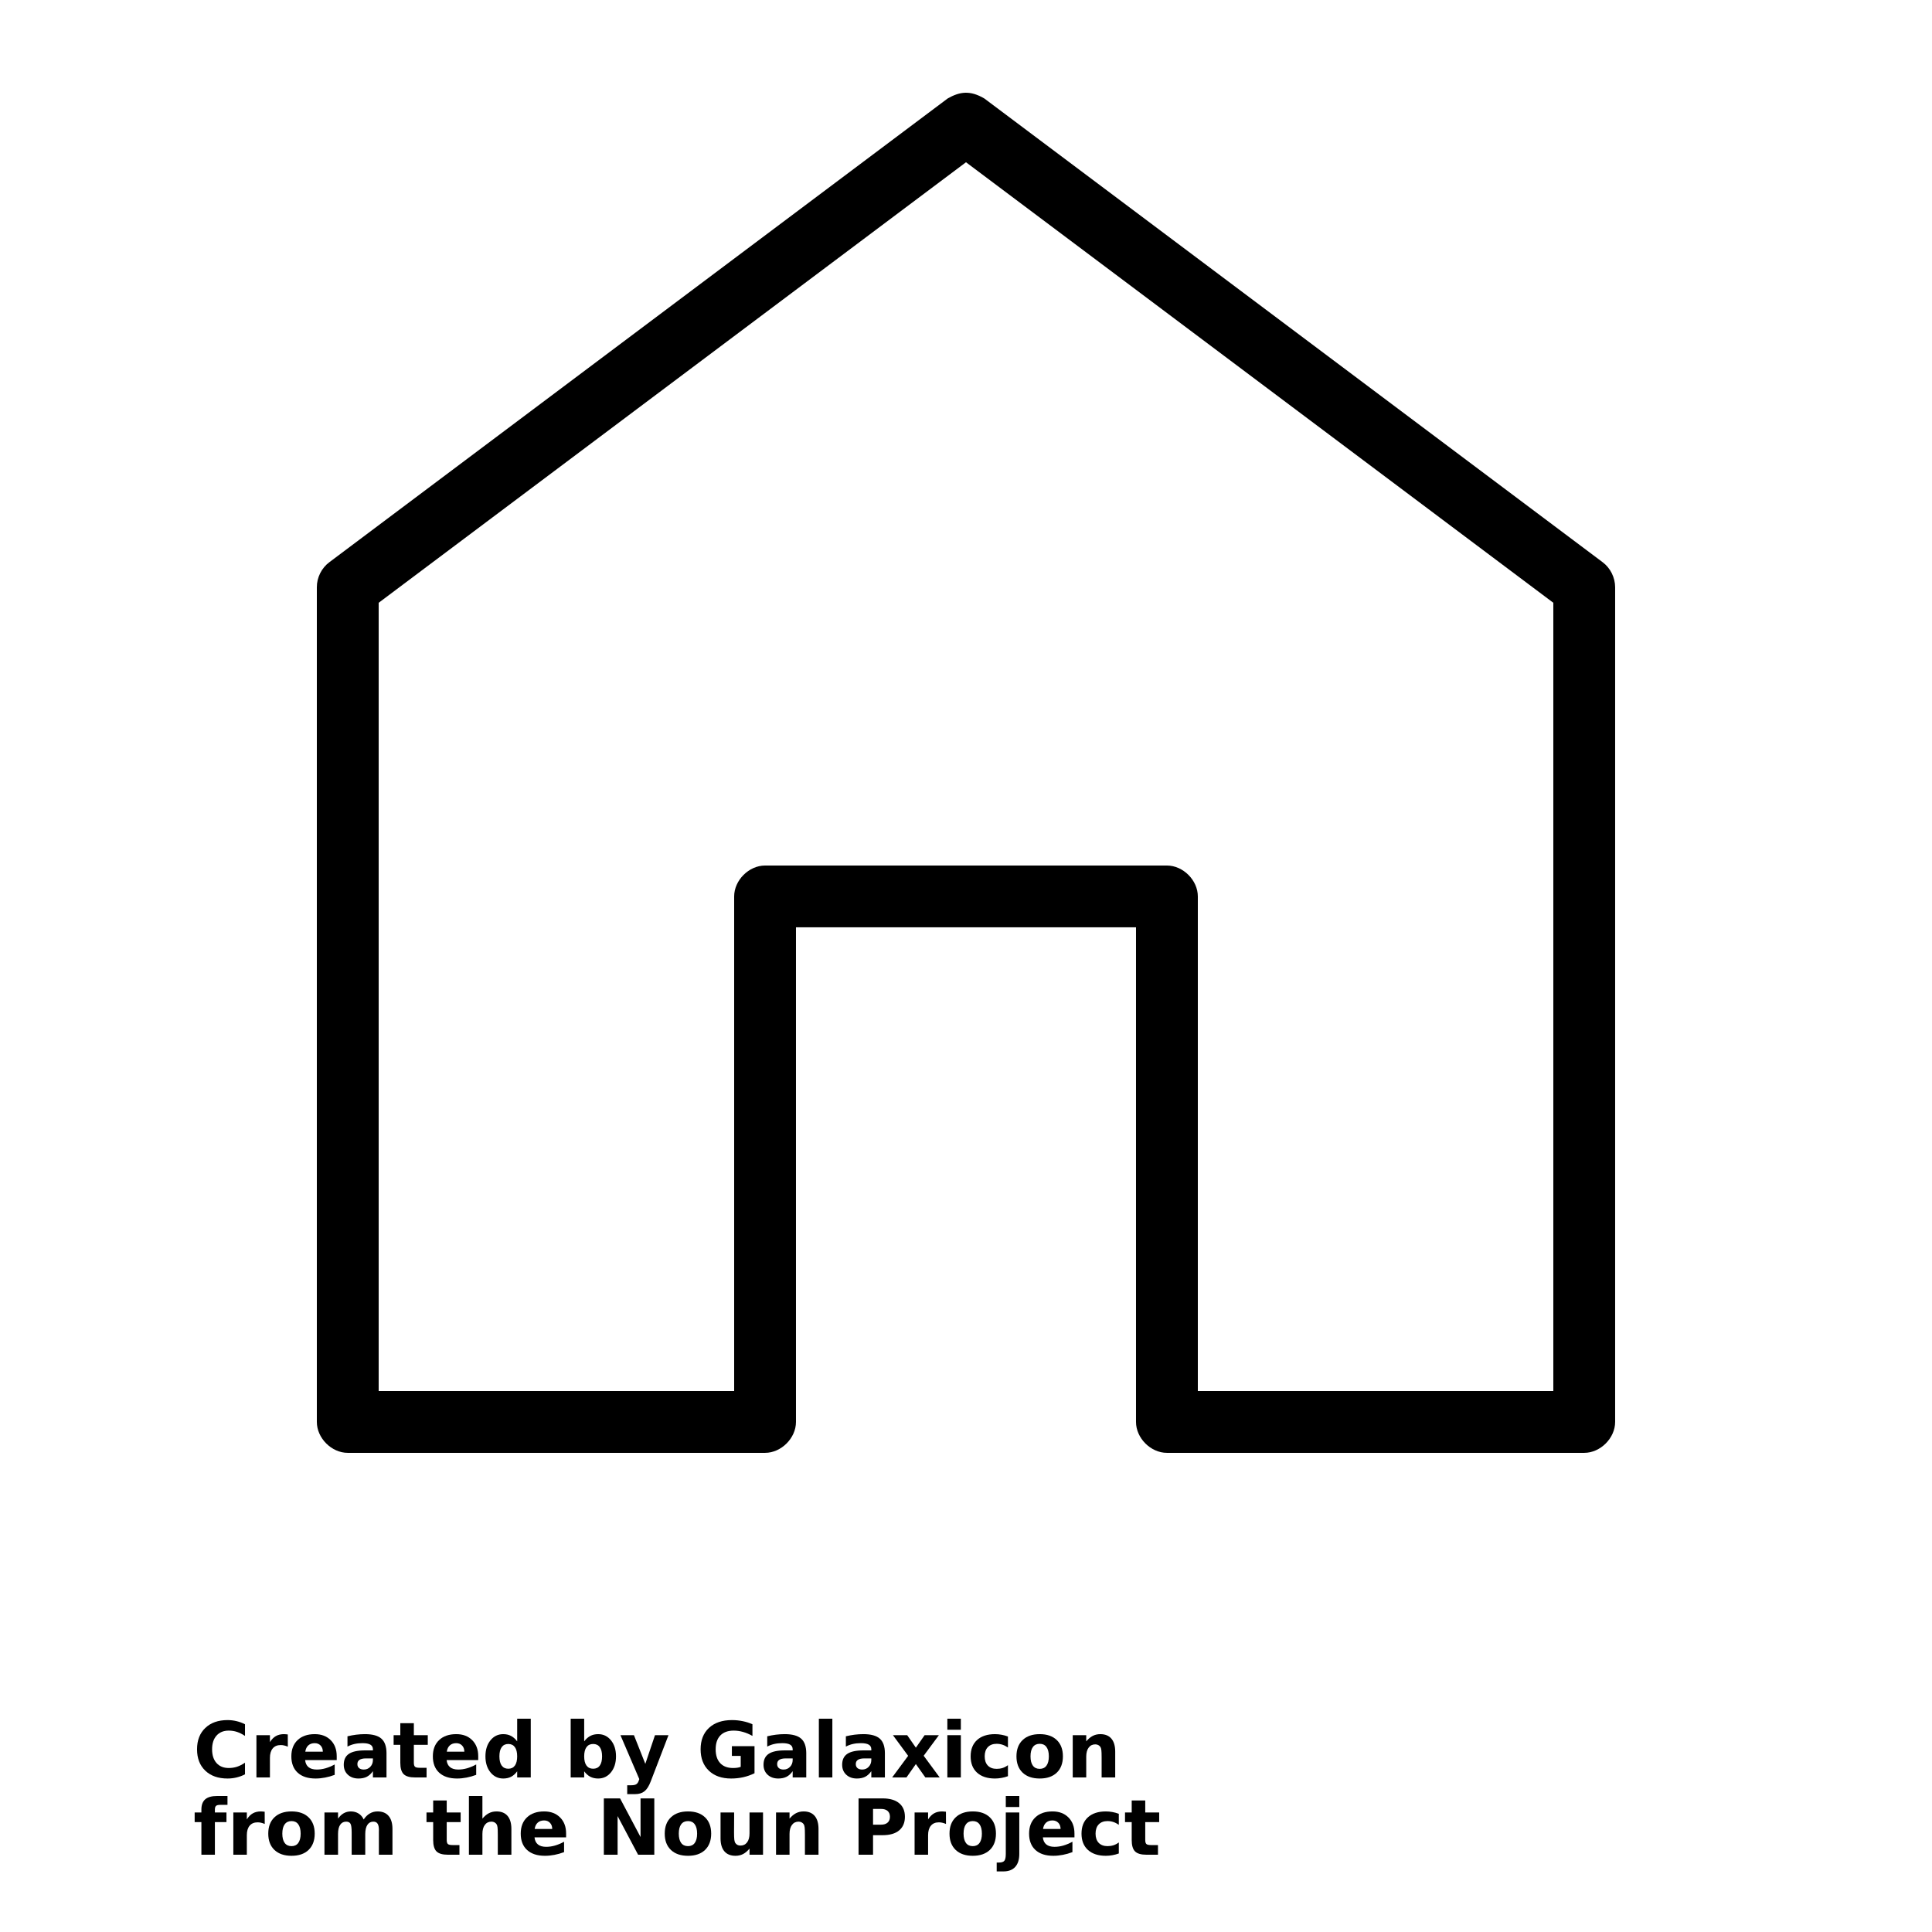
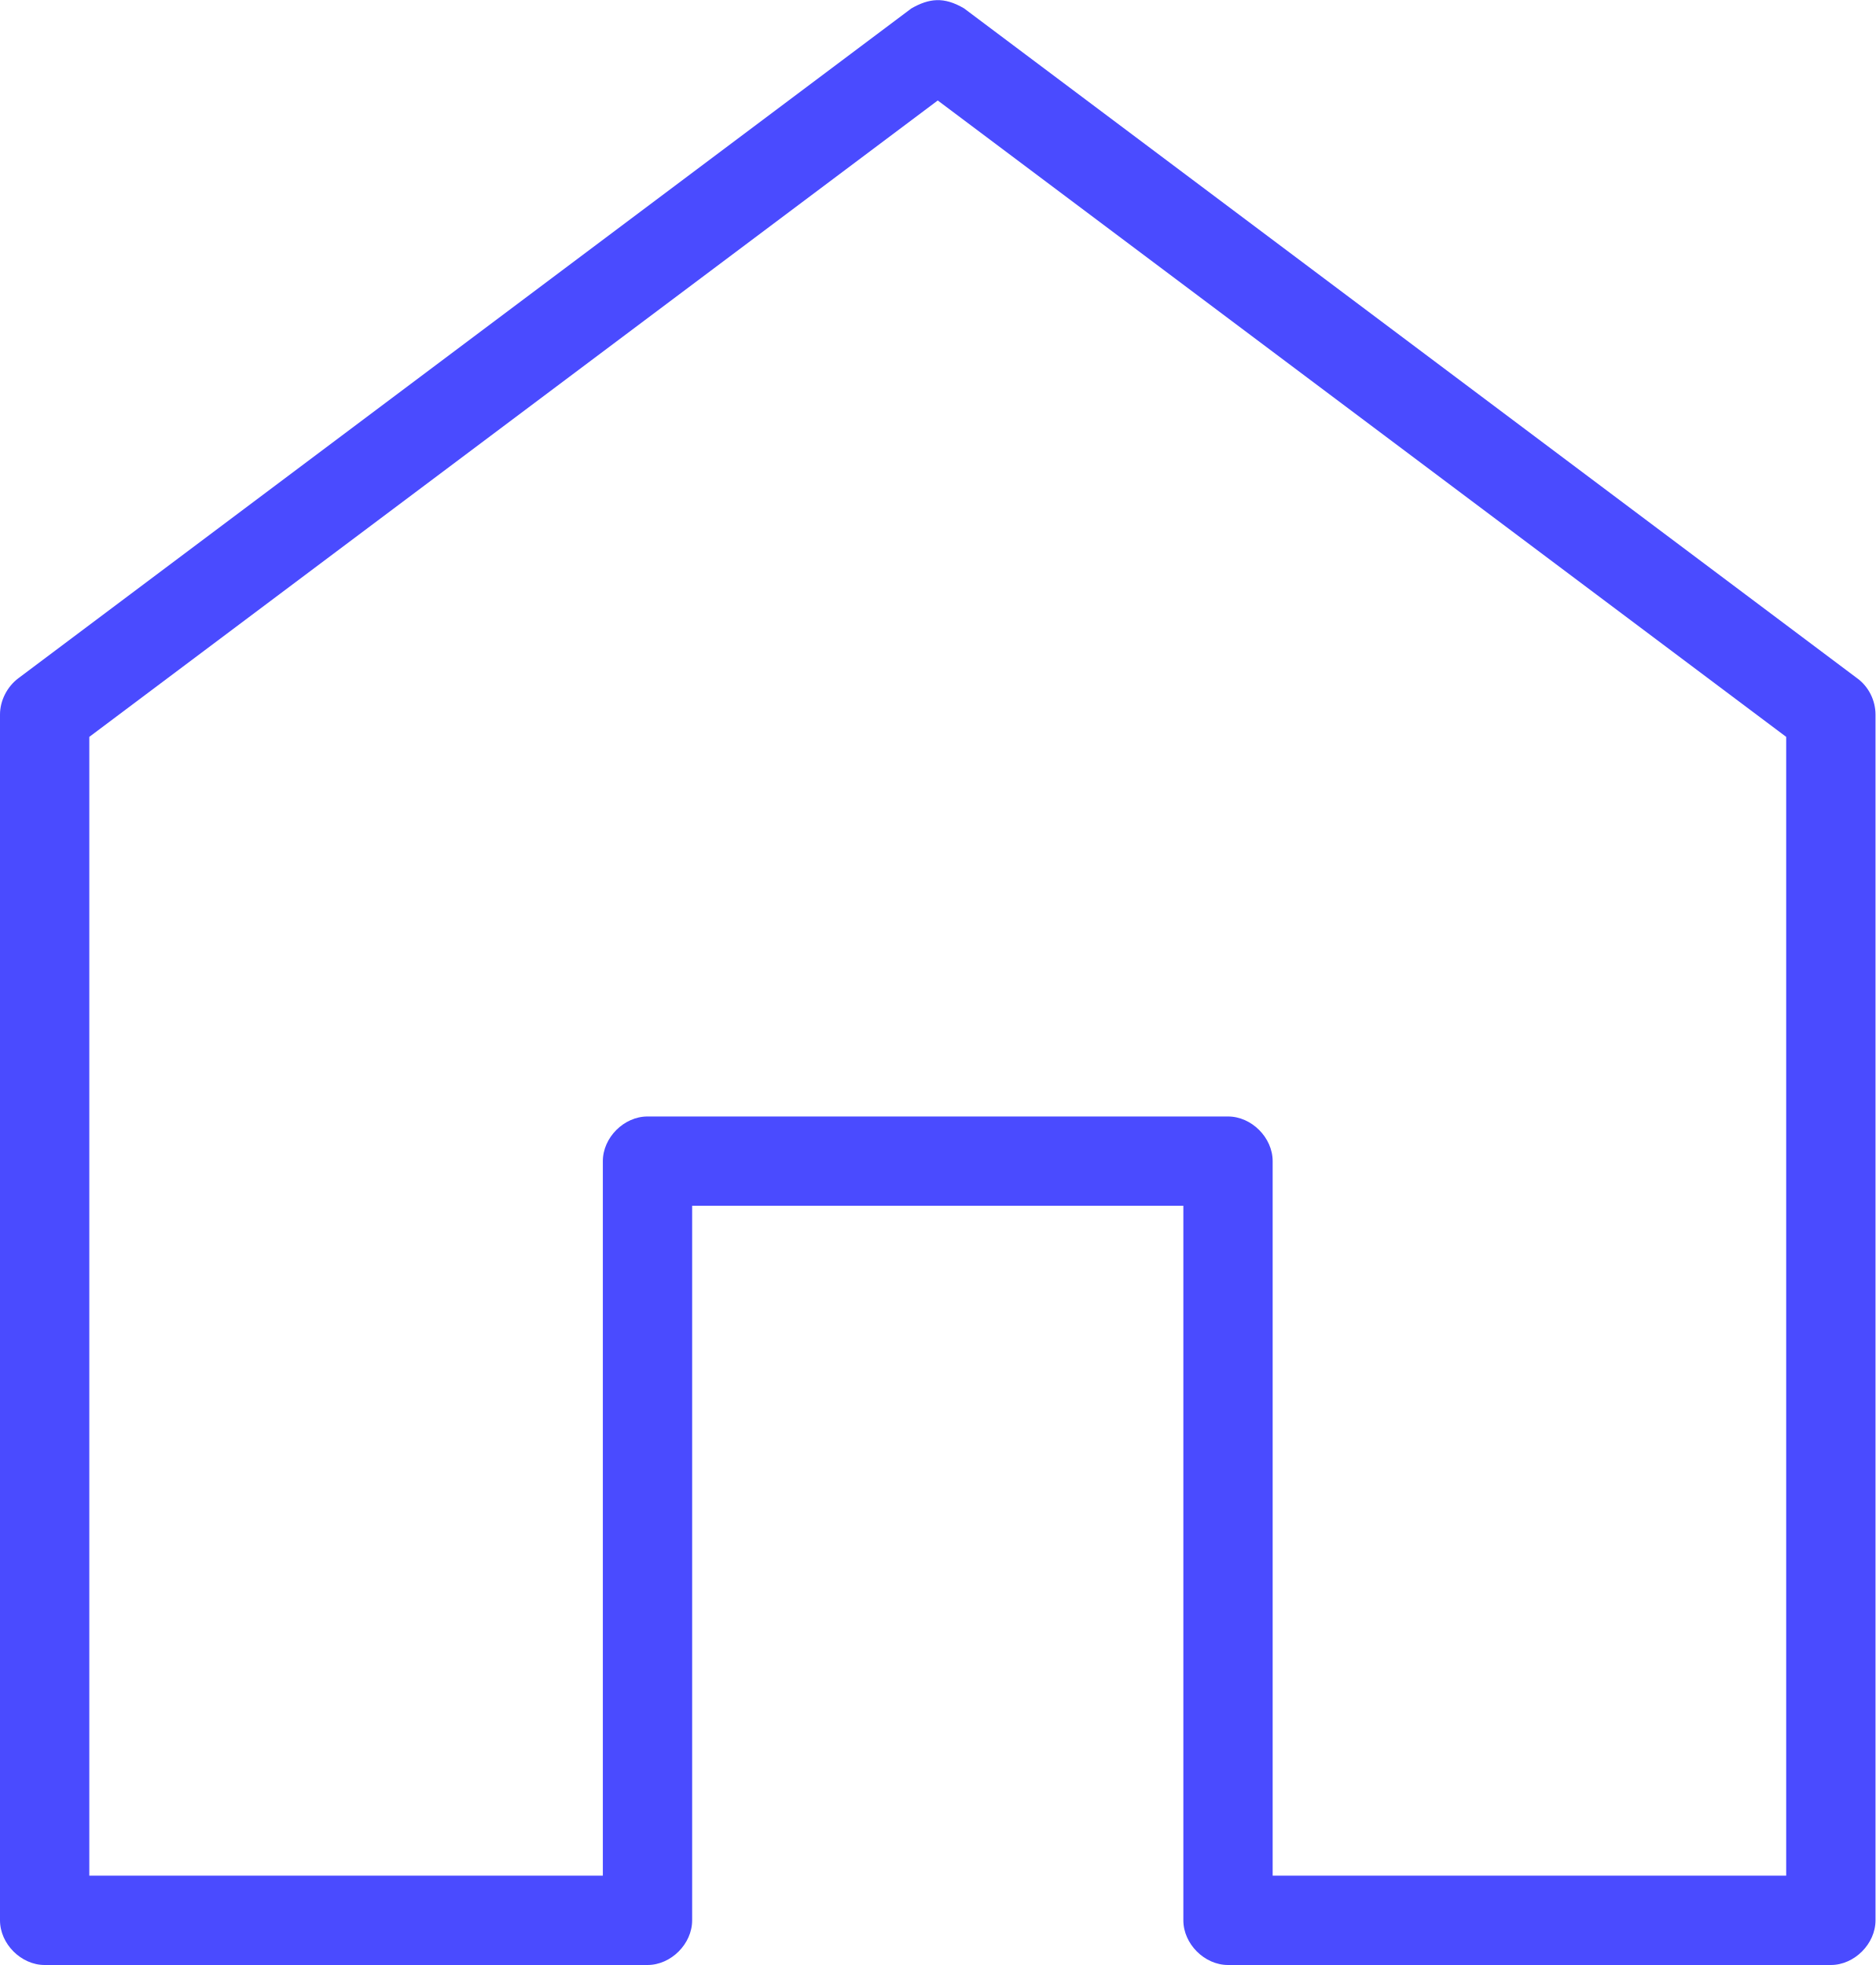
- <svg xmlns="http://www.w3.org/2000/svg" xmlns:xlink="http://www.w3.org/1999/xlink" width="700pt" height="700pt" version="1.1" viewBox="0 0 700 700">
-   <defs>
-     <symbol id="v" overflow="visible">
-       <path d="m18.766-1.125c-0.969 0.5-1.98 0.875-3.031 1.125-1.043 0.258-2.137 0.391-3.281 0.391-3.398 0-6.09-0.945-8.078-2.844-1.992-1.906-2.984-4.484-2.984-7.734 0-3.258 0.992-5.836 2.984-7.734 1.988-1.906 4.68-2.859 8.078-2.859 1.145 0 2.238 0.133 3.281 0.391 1.051 0.25 2.062 0.625 3.031 1.125v4.219c-0.98-0.656-1.945-1.141-2.891-1.453-0.949-0.312-1.949-0.469-3-0.469-1.875 0-3.352 0.605-4.422 1.812-1.074 1.199-1.609 2.856-1.609 4.969 0 2.106 0.535 3.762 1.609 4.969 1.07 1.199 2.547 1.797 4.422 1.797 1.051 0 2.051-0.148 3-0.453 0.945-0.312 1.91-0.801 2.891-1.469z" />
-     </symbol>
-     <symbol id="e" overflow="visible">
-       <path d="m13.734-11.141c-0.438-0.195-0.871-0.344-1.297-0.438-0.418-0.102-0.84-0.156-1.266-0.156-1.262 0-2.231 0.406-2.906 1.219-0.68 0.805-1.016 1.953-1.016 3.453v7.062h-4.891v-15.312h4.891v2.516c0.625-1 1.344-1.727 2.156-2.188 0.82-0.469 1.801-0.703 2.938-0.703 0.164 0 0.344 0.012 0.531 0.031 0.195 0.012 0.477 0.039 0.844 0.078z" />
-     </symbol>
-     <symbol id="a" overflow="visible">
-       <path d="m17.641-7.703v1.406h-11.453c0.125 1.148 0.539 2.008 1.25 2.578 0.707 0.574 1.703 0.859 2.984 0.859 1.031 0 2.082-0.148 3.156-0.453 1.082-0.312 2.191-0.773 3.328-1.391v3.766c-1.156 0.438-2.312 0.766-3.469 0.984-1.156 0.227-2.312 0.344-3.469 0.344-2.773 0-4.93-0.703-6.469-2.109-1.531-1.406-2.297-3.379-2.297-5.922 0-2.5 0.754-4.461 2.266-5.891 1.508-1.438 3.582-2.156 6.219-2.156 2.406 0 4.332 0.73 5.781 2.188 1.445 1.449 2.172 3.383 2.172 5.797zm-5.031-1.625c0-0.926-0.273-1.672-0.812-2.234-0.543-0.57-1.25-0.859-2.125-0.859-0.949 0-1.719 0.266-2.312 0.797s-0.965 1.297-1.109 2.297z" />
-     </symbol>
-     <symbol id="d" overflow="visible">
-       <path d="m9.219-6.891c-1.023 0-1.793 0.172-2.312 0.516-0.512 0.344-0.766 0.855-0.766 1.531 0 0.625 0.207 1.117 0.625 1.469 0.414 0.344 0.988 0.516 1.719 0.516 0.926 0 1.703-0.328 2.328-0.984 0.633-0.664 0.953-1.492 0.953-2.484v-0.562zm7.469-1.844v8.734h-4.922v-2.266c-0.656 0.93-1.398 1.605-2.219 2.031-0.824 0.414-1.824 0.625-3 0.625-1.586 0-2.871-0.457-3.859-1.375-0.992-0.926-1.484-2.129-1.484-3.609 0-1.789 0.613-3.102 1.844-3.938 1.238-0.844 3.18-1.266 5.828-1.266h2.891v-0.391c0-0.77-0.309-1.332-0.922-1.688-0.617-0.363-1.57-0.547-2.859-0.547-1.055 0-2.031 0.105-2.938 0.312-0.898 0.211-1.73 0.523-2.5 0.938v-3.734c1.039-0.25 2.086-0.441 3.141-0.578 1.062-0.133 2.125-0.203 3.188-0.203 2.758 0 4.75 0.547 5.969 1.641 1.227 1.086 1.844 2.856 1.844 5.312z" />
-     </symbol>
-     <symbol id="c" overflow="visible">
-       <path d="m7.703-19.656v4.344h5.047v3.5h-5.047v6.5c0 0.711 0.141 1.188 0.422 1.438s0.836 0.375 1.672 0.375h2.516v3.5h-4.188c-1.938 0-3.312-0.398-4.125-1.203-0.805-0.812-1.203-2.18-1.203-4.109v-6.5h-2.422v-3.5h2.422v-4.344z" />
-     </symbol>
-     <symbol id="k" overflow="visible">
-       <path d="m12.766-13.078v-8.203h4.922v21.281h-4.922v-2.219c-0.668 0.906-1.406 1.57-2.219 1.984s-1.758 0.625-2.828 0.625c-1.887 0-3.434-0.75-4.641-2.25-1.211-1.5-1.812-3.426-1.812-5.781 0-2.363 0.602-4.297 1.812-5.797 1.207-1.5 2.754-2.25 4.641-2.25 1.062 0 2 0.215 2.812 0.641 0.82 0.43 1.566 1.086 2.234 1.969zm-3.219 9.922c1.039 0 1.836-0.379 2.391-1.141 0.551-0.77 0.828-1.883 0.828-3.344 0-1.457-0.277-2.566-0.828-3.328-0.555-0.77-1.352-1.156-2.391-1.156-1.043 0-1.84 0.387-2.391 1.156-0.555 0.762-0.828 1.871-0.828 3.328 0 1.461 0.273 2.574 0.828 3.344 0.551 0.762 1.348 1.141 2.391 1.141z" />
-     </symbol>
-     <symbol id="j" overflow="visible">
-       <path d="m10.5-3.156c1.051 0 1.852-0.379 2.406-1.141 0.551-0.77 0.828-1.883 0.828-3.344 0-1.457-0.277-2.566-0.828-3.328-0.555-0.77-1.355-1.156-2.406-1.156-1.055 0-1.859 0.387-2.422 1.156-0.555 0.773-0.828 1.883-0.828 3.328 0 1.449 0.273 2.559 0.828 3.328 0.562 0.773 1.367 1.156 2.422 1.156zm-3.25-9.922c0.676-0.883 1.422-1.539 2.234-1.969 0.82-0.426 1.766-0.641 2.828-0.641 1.895 0 3.445 0.75 4.656 2.25 1.207 1.5 1.812 3.434 1.812 5.797 0 2.356-0.605 4.281-1.812 5.781-1.211 1.5-2.762 2.25-4.656 2.25-1.062 0-2.008-0.211-2.828-0.625-0.812-0.426-1.559-1.086-2.234-1.984v2.219h-4.891v-21.281h4.891z" />
-     </symbol>
-     <symbol id="i" overflow="visible">
-       <path d="m0.344-15.312h4.891l4.125 10.391 3.5-10.391h4.891l-6.438 16.766c-0.648 1.695-1.402 2.883-2.266 3.562-0.867 0.688-2 1.031-3.406 1.031h-2.844v-3.219h1.531c0.832 0 1.438-0.137 1.812-0.406 0.383-0.262 0.68-0.73 0.891-1.406l0.141-0.422z" />
-     </symbol>
-     <symbol id="h" overflow="visible">
-       <path d="m20.922-1.516c-1.312 0.637-2.68 1.117-4.094 1.438-1.406 0.312-2.867 0.469-4.375 0.469-3.398 0-6.09-0.945-8.078-2.844-1.992-1.906-2.984-4.484-2.984-7.734 0-3.289 1.008-5.879 3.031-7.766 2.031-1.883 4.805-2.828 8.328-2.828 1.352 0 2.648 0.133 3.891 0.391 1.25 0.25 2.426 0.625 3.531 1.125v4.219c-1.148-0.645-2.281-1.125-3.406-1.438-1.125-0.32-2.25-0.484-3.375-0.484-2.106 0-3.727 0.59-4.859 1.766-1.125 1.168-1.688 2.84-1.688 5.016 0 2.156 0.547 3.824 1.641 5 1.094 1.18 2.644 1.766 4.656 1.766 0.539 0 1.047-0.031 1.516-0.094 0.477-0.07 0.898-0.18 1.266-0.328v-3.969h-3.203v-3.516h8.203z" />
-     </symbol>
-     <symbol id="u" overflow="visible">
-       <path d="m2.359-21.281h4.891v21.281h-4.891z" />
-     </symbol>
-     <symbol id="t" overflow="visible">
-       <path d="m6.219-7.828-5.516-7.484h5.172l3.141 4.531 3.172-4.531h5.172l-5.516 7.453 5.797 7.859h-5.188l-3.438-4.844-3.406 4.844h-5.188z" />
-     </symbol>
-     <symbol id="s" overflow="visible">
-       <path d="m2.359-15.312h4.891v15.312h-4.891zm0-5.969h4.891v4h-4.891z" />
-     </symbol>
-     <symbol id="g" overflow="visible">
-       <path d="m14.719-14.828v3.984c-0.656-0.457-1.324-0.797-2-1.016-0.668-0.219-1.359-0.328-2.078-0.328-1.367 0-2.434 0.402-3.203 1.203-0.762 0.793-1.141 1.906-1.141 3.344 0 1.43 0.379 2.543 1.141 3.344 0.77 0.793 1.836 1.188 3.203 1.188 0.758 0 1.484-0.109 2.172-0.328 0.688-0.227 1.32-0.566 1.906-1.016v4c-0.762 0.281-1.539 0.488-2.328 0.625-0.781 0.145-1.574 0.219-2.375 0.219-2.762 0-4.922-0.707-6.484-2.125-1.555-1.414-2.328-3.383-2.328-5.906 0-2.531 0.773-4.504 2.328-5.922 1.562-1.414 3.723-2.125 6.484-2.125 0.801 0 1.594 0.074 2.375 0.219 0.781 0.137 1.555 0.352 2.328 0.641z" />
-     </symbol>
-     <symbol id="b" overflow="visible">
-       <path d="m9.641-12.188c-1.086 0-1.914 0.391-2.484 1.172-0.574 0.781-0.859 1.906-0.859 3.375s0.285 2.594 0.859 3.375c0.57 0.773 1.398 1.156 2.484 1.156 1.062 0 1.875-0.383 2.438-1.156 0.57-0.781 0.859-1.906 0.859-3.375s-0.289-2.594-0.859-3.375c-0.562-0.781-1.375-1.172-2.438-1.172zm0-3.5c2.633 0 4.691 0.715 6.172 2.141 1.477 1.418 2.219 3.387 2.219 5.906 0 2.512-0.742 4.481-2.219 5.906-1.48 1.418-3.539 2.125-6.172 2.125-2.648 0-4.715-0.707-6.203-2.125-1.492-1.426-2.234-3.394-2.234-5.906 0-2.519 0.742-4.488 2.234-5.906 1.488-1.426 3.555-2.141 6.203-2.141z" />
-     </symbol>
-     <symbol id="f" overflow="visible">
-       <path d="m17.75-9.328v9.328h-4.922v-7.141c0-1.32-0.031-2.234-0.094-2.734s-0.168-0.867-0.312-1.109c-0.188-0.312-0.449-0.555-0.781-0.734-0.324-0.176-0.695-0.266-1.109-0.266-1.023 0-1.824 0.398-2.406 1.188-0.586 0.781-0.875 1.871-0.875 3.266v7.531h-4.891v-15.312h4.891v2.234c0.738-0.883 1.52-1.539 2.344-1.969 0.832-0.426 1.75-0.641 2.75-0.641 1.77 0 3.113 0.547 4.031 1.641 0.914 1.086 1.375 2.656 1.375 4.719z" />
-     </symbol>
-     <symbol id="r" overflow="visible">
-       <path d="m12.422-21.281v3.219h-2.703c-0.688 0-1.172 0.125-1.453 0.375-0.273 0.25-0.406 0.688-0.406 1.312v1.062h4.188v3.5h-4.188v11.812h-4.891v-11.812h-2.438v-3.5h2.438v-1.062c0-1.664 0.461-2.898 1.391-3.703 0.926-0.801 2.367-1.203 4.328-1.203z" />
-     </symbol>
-     <symbol id="q" overflow="visible">
-       <path d="m16.547-12.766c0.613-0.945 1.348-1.672 2.203-2.172 0.852-0.5 1.789-0.75 2.812-0.75 1.758 0 3.098 0.547 4.016 1.641 0.926 1.086 1.391 2.656 1.391 4.719v9.328h-4.922v-7.984-0.359c0.008-0.133 0.016-0.32 0.016-0.562 0-1.082-0.164-1.863-0.484-2.344-0.312-0.488-0.824-0.734-1.531-0.734-0.93 0-1.648 0.387-2.156 1.156-0.512 0.762-0.773 1.867-0.781 3.312v7.516h-4.922v-7.984c0-1.695-0.148-2.785-0.438-3.266-0.293-0.488-0.812-0.734-1.562-0.734-0.938 0-1.664 0.387-2.172 1.156-0.512 0.762-0.766 1.859-0.766 3.297v7.531h-4.922v-15.312h4.922v2.234c0.602-0.863 1.289-1.516 2.062-1.953 0.781-0.438 1.641-0.656 2.578-0.656 1.062 0 2 0.258 2.812 0.766 0.812 0.512 1.426 1.23 1.844 2.156z" />
-     </symbol>
-     <symbol id="p" overflow="visible">
-       <path d="m17.75-9.328v9.328h-4.922v-7.109c0-1.344-0.031-2.266-0.094-2.766s-0.168-0.867-0.312-1.109c-0.188-0.312-0.449-0.555-0.781-0.734-0.324-0.176-0.695-0.266-1.109-0.266-1.023 0-1.824 0.398-2.406 1.188-0.586 0.781-0.875 1.871-0.875 3.266v7.531h-4.891v-21.281h4.891v8.203c0.738-0.883 1.52-1.539 2.344-1.969 0.832-0.426 1.75-0.641 2.75-0.641 1.77 0 3.113 0.547 4.031 1.641 0.914 1.086 1.375 2.656 1.375 4.719z" />
-     </symbol>
-     <symbol id="o" overflow="visible">
-       <path d="m2.578-20.406h5.875l7.422 14v-14h4.984v20.406h-5.875l-7.422-14v14h-4.984z" />
-     </symbol>
-     <symbol id="n" overflow="visible">
-       <path d="m2.188-5.969v-9.344h4.922v1.531c0 0.836-0.008 1.875-0.016 3.125-0.012 1.25-0.016 2.086-0.016 2.5 0 1.242 0.031 2.133 0.094 2.672 0.07 0.543 0.18 0.934 0.328 1.172 0.207 0.324 0.473 0.574 0.797 0.75 0.32 0.168 0.691 0.25 1.109 0.25 1.02 0 1.82-0.391 2.406-1.172 0.582-0.781 0.875-1.867 0.875-3.266v-7.562h4.891v15.312h-4.891v-2.219c-0.742 0.898-1.523 1.559-2.344 1.984-0.824 0.414-1.734 0.625-2.734 0.625-1.762 0-3.106-0.539-4.031-1.625-0.93-1.082-1.391-2.66-1.391-4.734z" />
-     </symbol>
-     <symbol id="m" overflow="visible">
-       <path d="m2.578-20.406h8.734c2.594 0 4.582 0.578 5.969 1.734 1.395 1.148 2.094 2.789 2.094 4.922 0 2.137-0.699 3.781-2.094 4.938-1.387 1.156-3.375 1.734-5.969 1.734h-3.484v7.078h-5.25zm5.25 3.812v5.703h2.922c1.02 0 1.805-0.25 2.359-0.75 0.562-0.5 0.844-1.203 0.844-2.109 0-0.914-0.281-1.617-0.844-2.109-0.555-0.488-1.34-0.734-2.359-0.734z" />
-     </symbol>
-     <symbol id="l" overflow="visible">
-       <path d="m2.359-15.312h4.891v15.031c0 2.051-0.496 3.617-1.484 4.703-0.98 1.082-2.406 1.625-4.281 1.625h-2.422v-3.219h0.859c0.926 0 1.562-0.211 1.906-0.625 0.352-0.418 0.531-1.246 0.531-2.484zm0-5.969h4.891v4h-4.891z" />
-     </symbol>
-   </defs>
-   <g>
-     <path d="m343.35 35.684-224 168c-2.832 2.09-4.578 5.578-4.551 9.102v302.41c0 5.863 5.336 11.199 11.199 11.199h151.2c5.863 0 11.199-5.336 11.199-11.199v-179.21h123.2v179.21c0 5.863 5.336 11.199 11.199 11.199h151.2c5.863 0 11.199-5.336 11.199-11.199v-302.41c0-3.519-1.719-7.012-4.551-9.102l-224-168c-5.144-3.016-8.867-2.527-13.301 0zm6.648 23.102 212.8 159.61v285.61h-128.8v-179.21c0-5.863-5.336-11.199-11.199-11.199h-145.6c-5.863 0-11.199 5.336-11.199 11.199v179.21h-128.8v-285.61z" />
-     <use x="70" y="644" xlink:href="#v" />
-     <use x="90.551" y="644" xlink:href="#e" />
-     <use x="104.359" y="644" xlink:href="#a" />
-     <use x="123.348" y="644" xlink:href="#d" />
-     <use x="142.242" y="644" xlink:href="#c" />
-     <use x="155.629" y="644" xlink:href="#a" />
-     <use x="174.617" y="644" xlink:href="#k" />
-     <use x="204.41" y="644" xlink:href="#j" />
-     <use x="224.453" y="644" xlink:href="#i" />
-     <use x="252.453" y="644" xlink:href="#h" />
-     <use x="275.434" y="644" xlink:href="#d" />
-     <use x="294.328" y="644" xlink:href="#u" />
-     <use x="303.926" y="644" xlink:href="#d" />
-     <use x="322.82" y="644" xlink:href="#t" />
-     <use x="340.883" y="644" xlink:href="#s" />
-     <use x="350.477" y="644" xlink:href="#g" />
-     <use x="367.078" y="644" xlink:href="#b" />
-     <use x="386.312" y="644" xlink:href="#f" />
-     <use x="70" y="672" xlink:href="#r" />
-     <use x="82.184" y="672" xlink:href="#e" />
-     <use x="95.992" y="672" xlink:href="#b" />
-     <use x="115.227" y="672" xlink:href="#q" />
-     <use x="154.152" y="672" xlink:href="#c" />
-     <use x="167.535" y="672" xlink:href="#p" />
-     <use x="187.469" y="672" xlink:href="#a" />
-     <use x="216.207" y="672" xlink:href="#o" />
-     <use x="239.641" y="672" xlink:href="#b" />
-     <use x="258.879" y="672" xlink:href="#n" />
-     <use x="278.812" y="672" xlink:href="#f" />
-     <use x="308.492" y="672" xlink:href="#m" />
-     <use x="329.016" y="672" xlink:href="#e" />
-     <use x="342.82" y="672" xlink:href="#b" />
-     <use x="362.059" y="672" xlink:href="#l" />
-     <use x="371.656" y="672" xlink:href="#a" />
-     <use x="390.648" y="672" xlink:href="#g" />
-     <use x="407.242" y="672" xlink:href="#c" />
-   </g>
+ <svg xmlns="http://www.w3.org/2000/svg" version="1.1" id="Capa_1" x="0px" y="0px" viewBox="0 0 470.4 492.8" style="enable-background:new 0 0 470.4 492.8;" xml:space="preserve">
+   <style type="text/css">
+ 	.st0{fill:#4A4BFF;}
+ </style>
+   <path class="st0" d="M228.6,2.1l-224,168c-2.8,2.1-4.6,5.6-4.6,9.1v302.4c0,5.9,5.3,11.2,11.2,11.2h151.2c5.9,0,11.2-5.3,11.2-11.2  V302.4h123.2v179.2c0,5.9,5.3,11.2,11.2,11.2h151.2c5.9,0,11.2-5.3,11.2-11.2V179.2c0-3.5-1.7-7-4.6-9.1l-224-168  C236.7-0.9,233-0.4,228.6,2.1L228.6,2.1z M235.2,25.2L448,184.8v285.6H319.2V291.2c0-5.9-5.3-11.2-11.2-11.2H162.4  c-5.9,0-11.2,5.3-11.2,11.2v179.2H22.4V184.8L235.2,25.2z" />
</svg>
